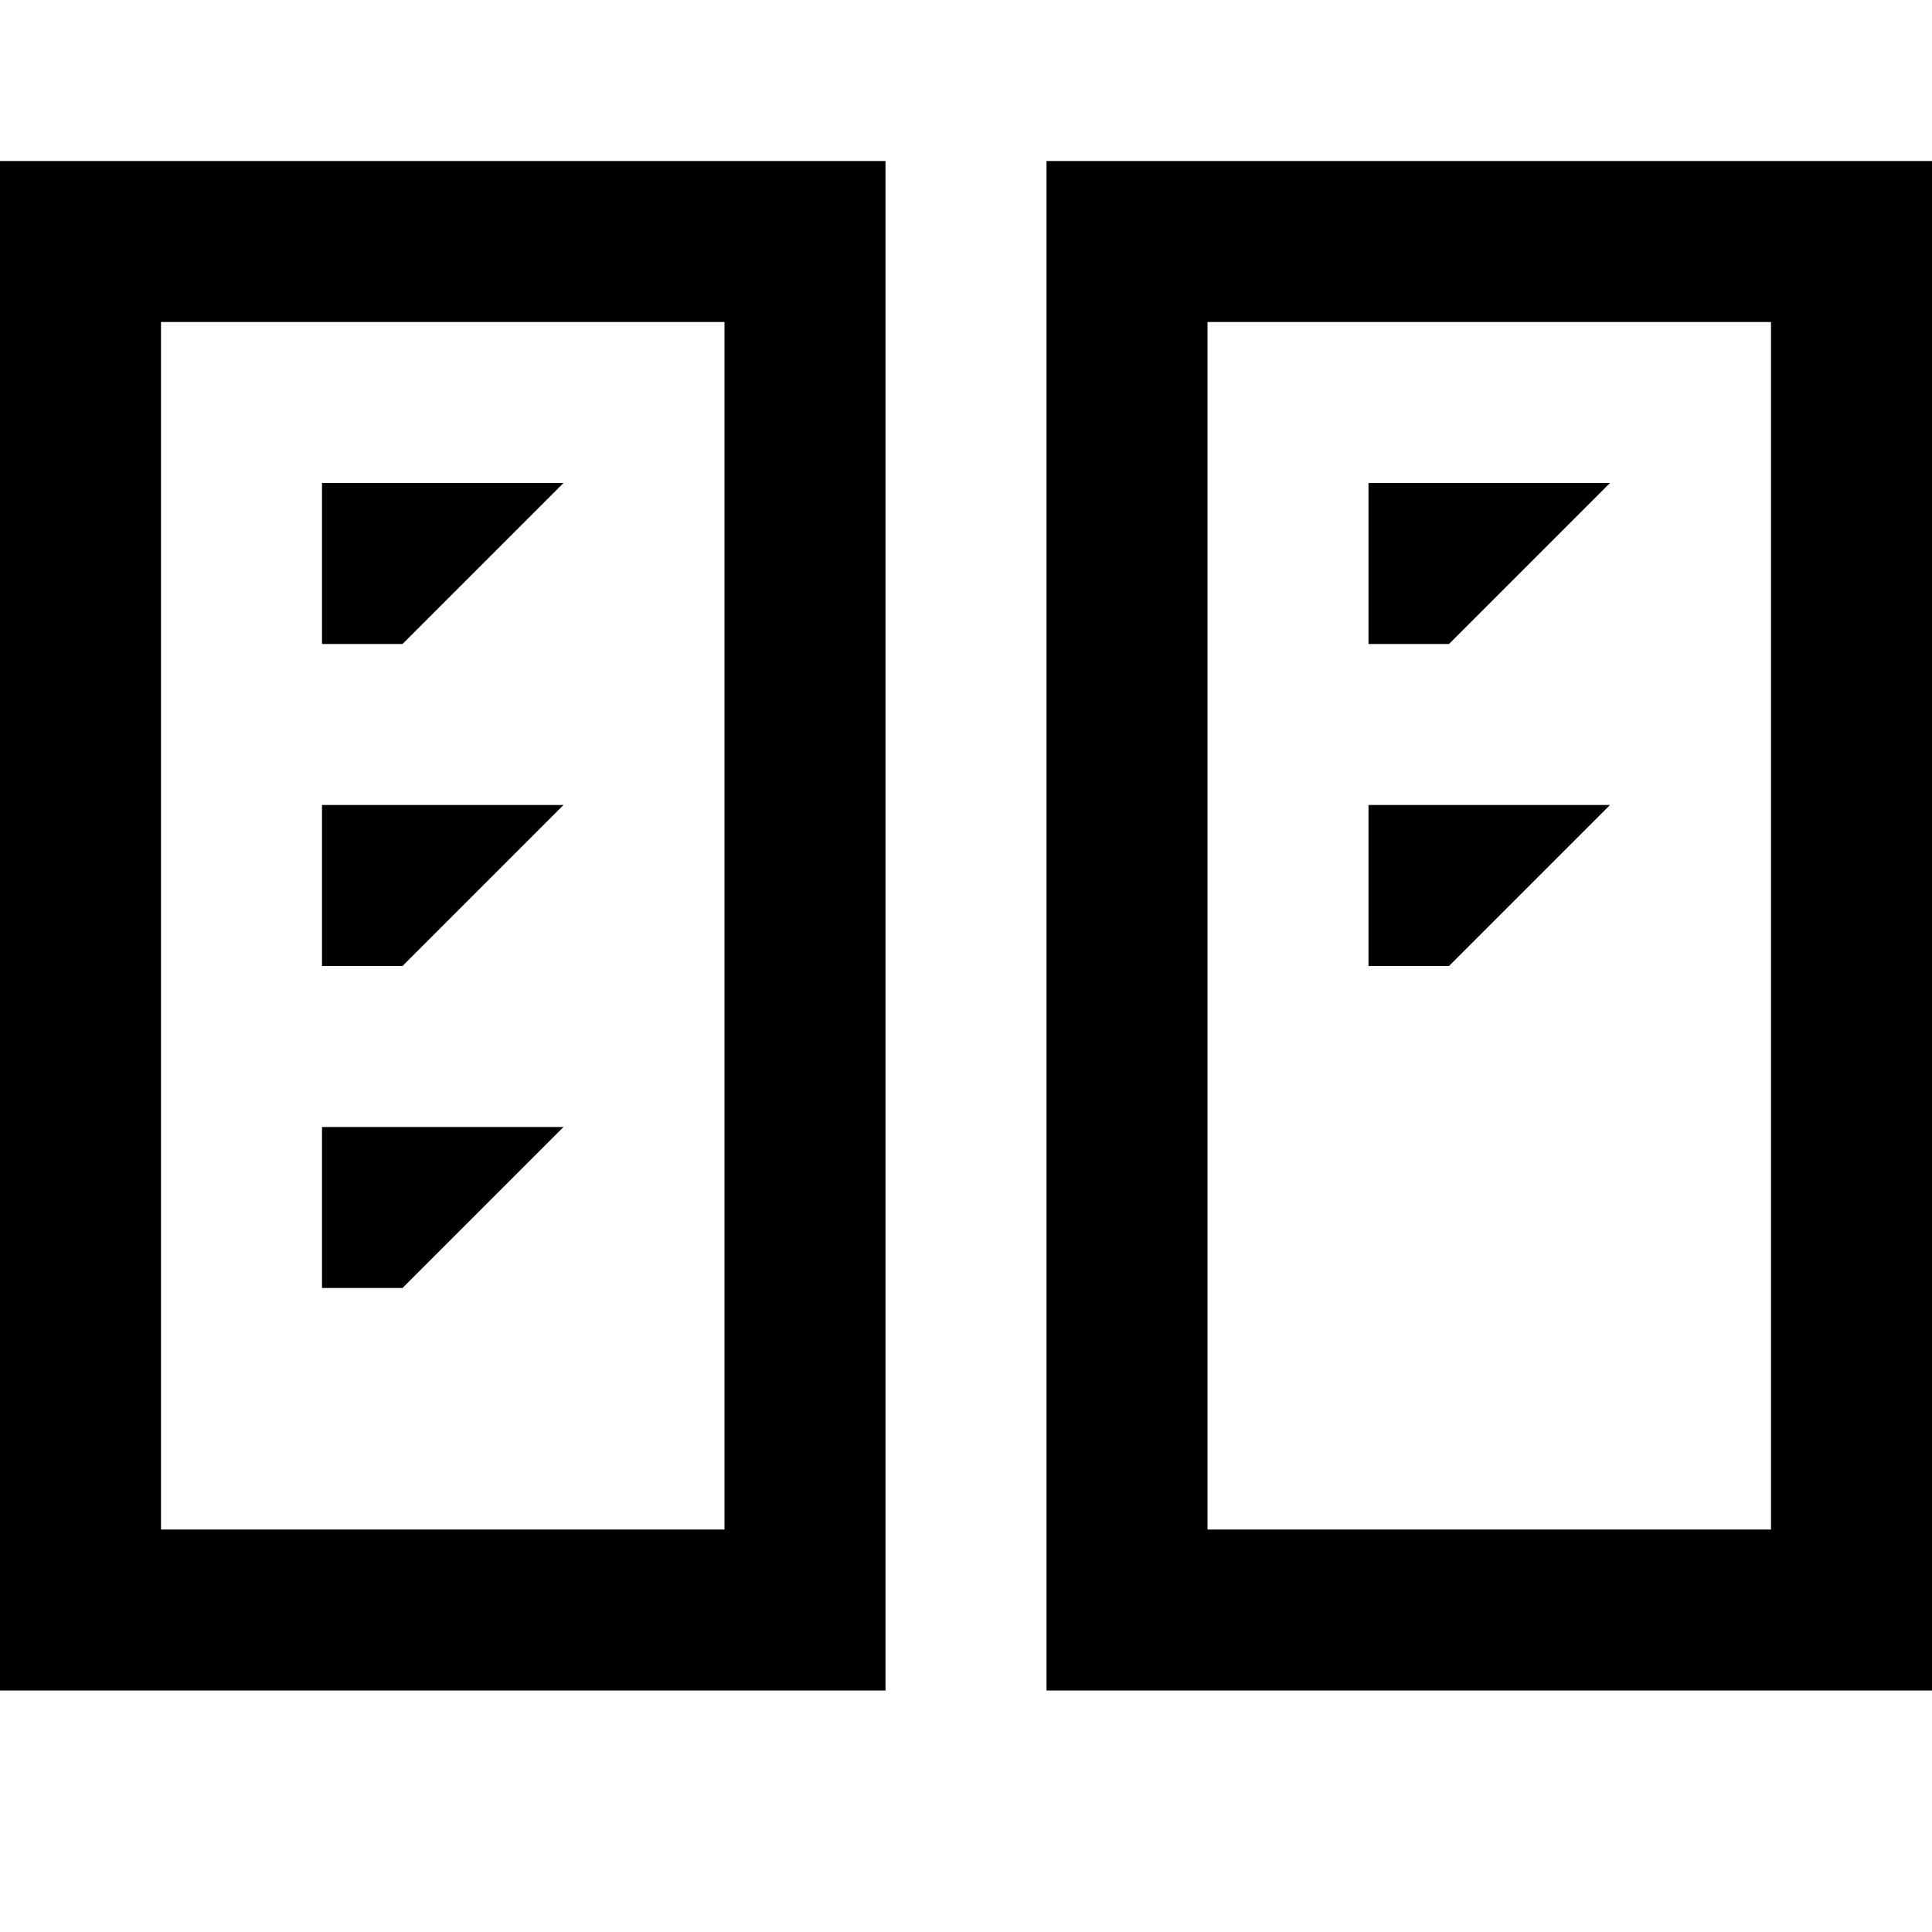
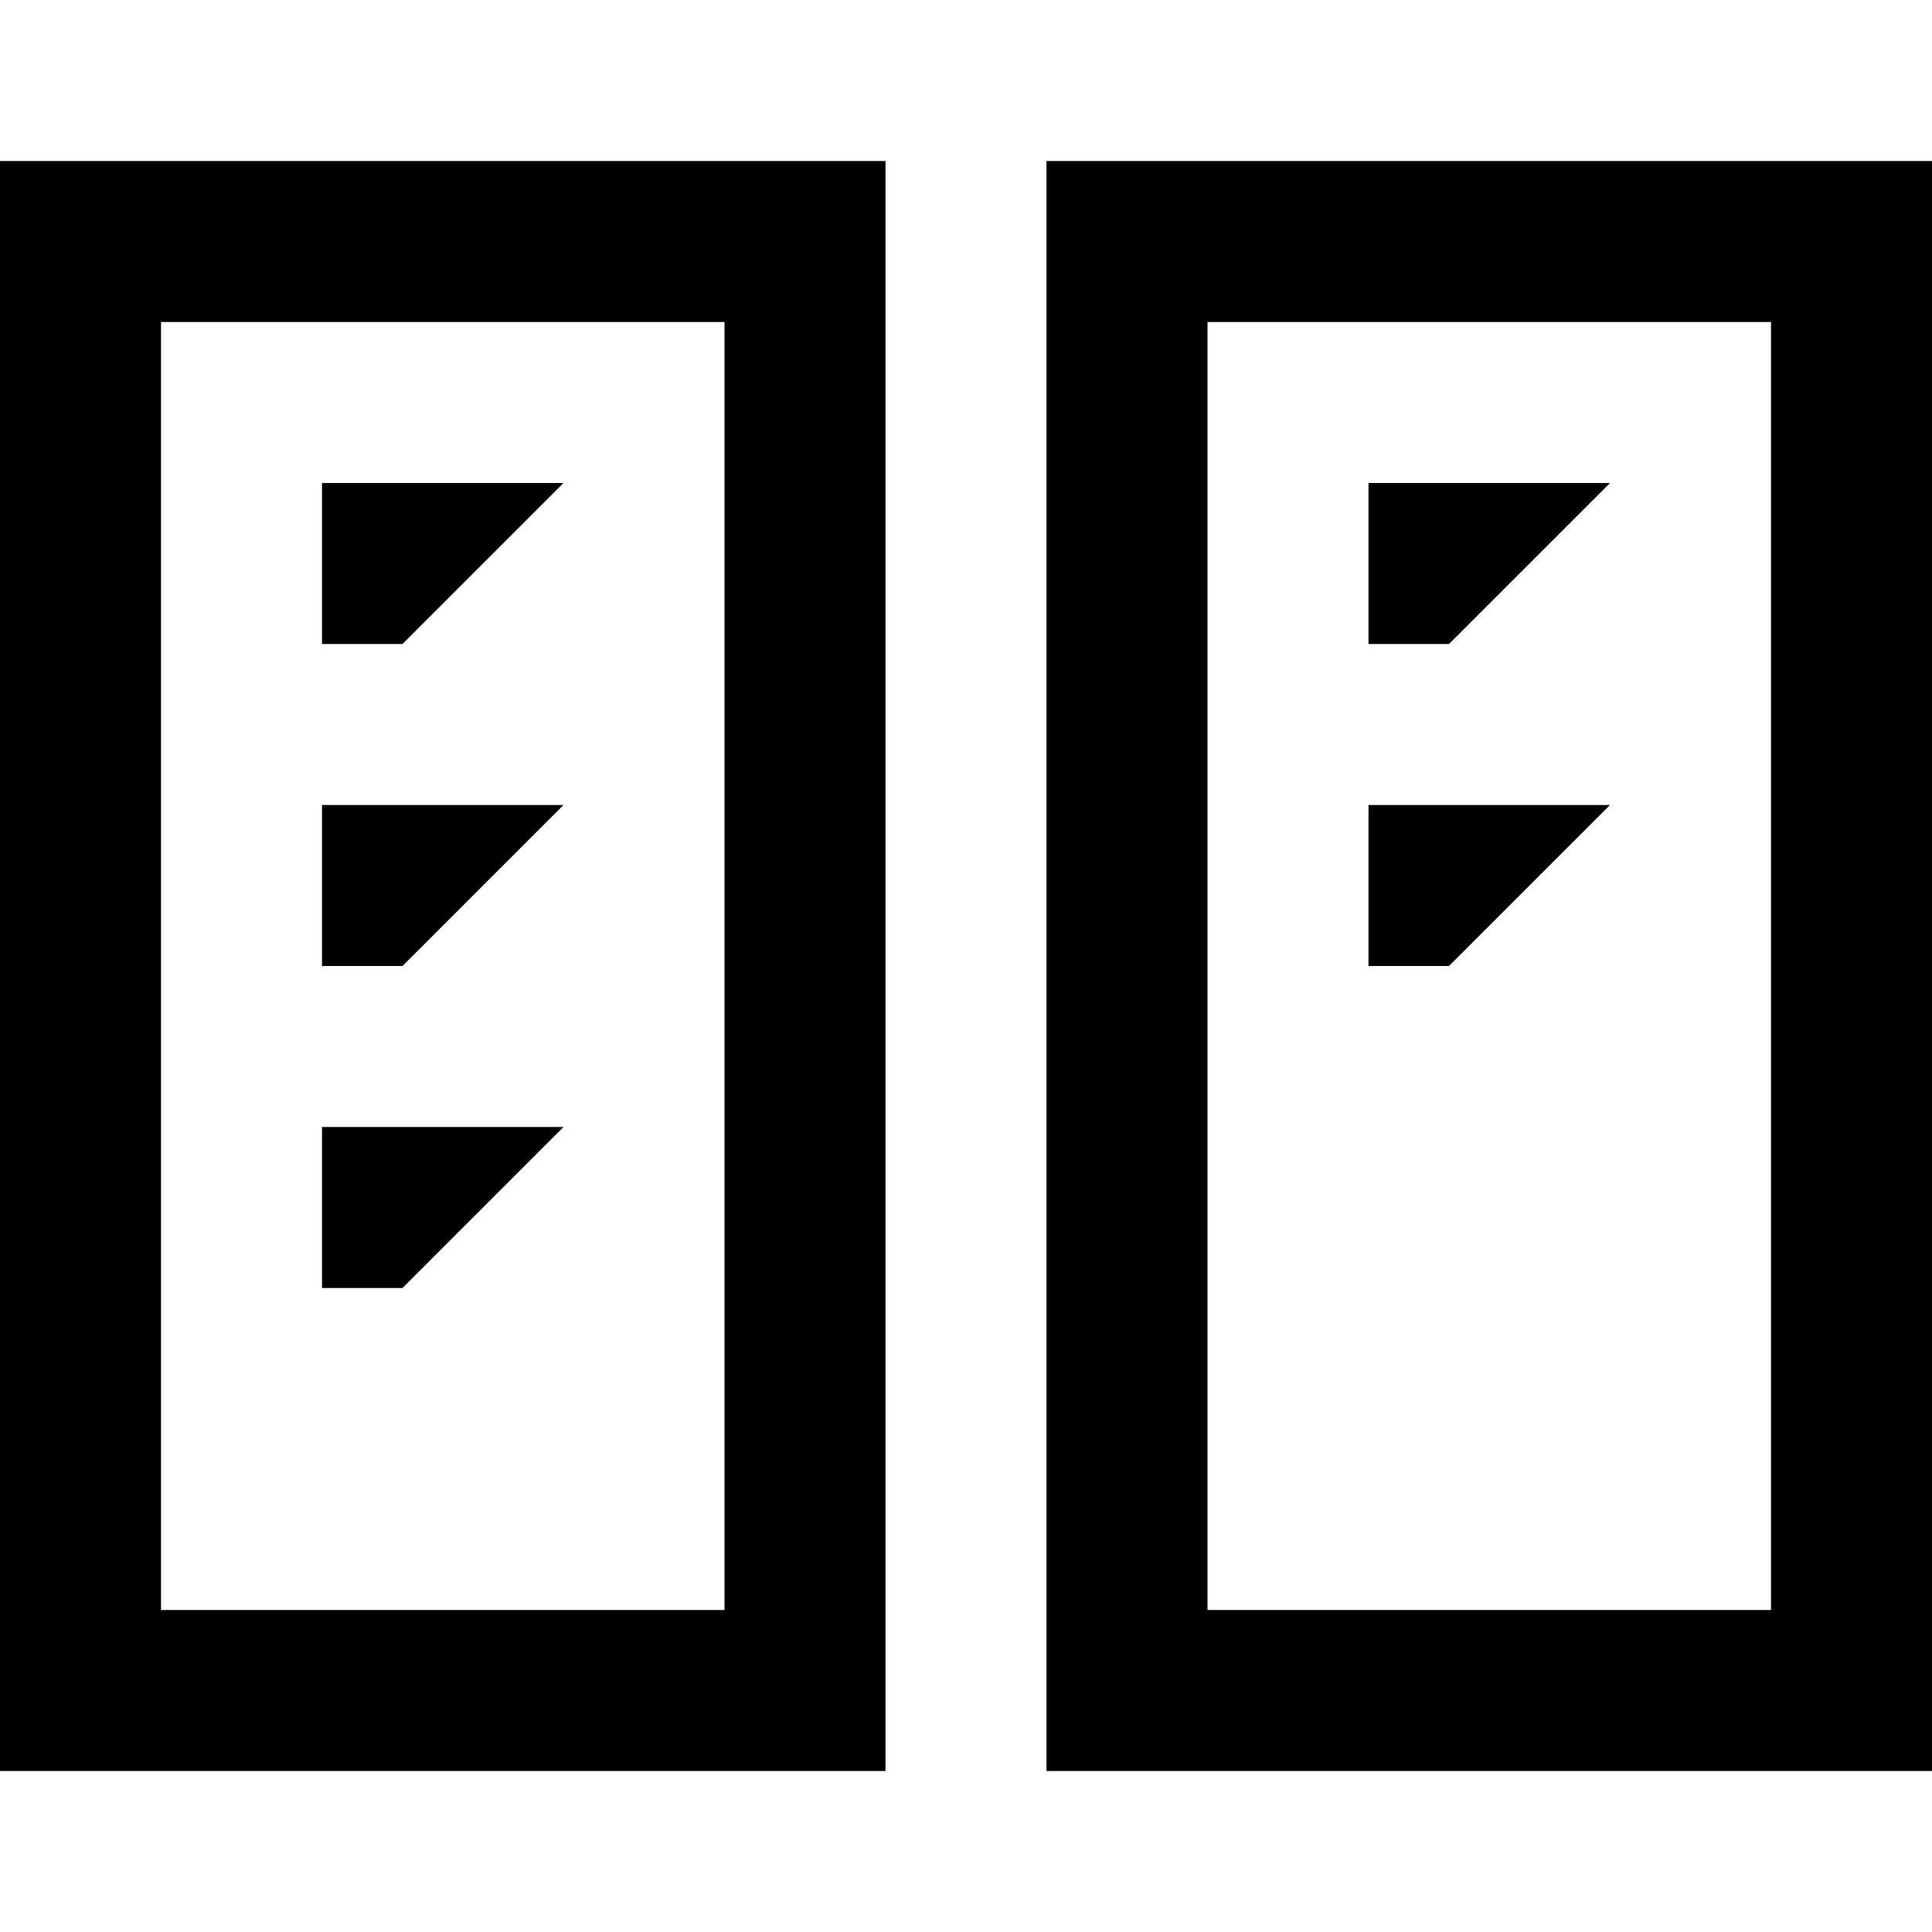
- <svg xmlns="http://www.w3.org/2000/svg" version="1.1" id="Layer_1" x="0px" y="0px" width="24px" height="24px" viewBox="0 0 24 24" enable-background="new 0 0 24 24" xml:space="preserve">
-   <path d="M13,2v2v15v1v1h11v-1v-1V4V2H13z M22,19h-7V4h7V19z M4,12h1l2-2H4V12z M4,16h1l2-2H4V16z M4,8h1l2-2H4V8z M20,10h-3v2h1  L20,10z M20,6h-3v2h1L20,6z M0,4v15v1v1h11v-1v-1V4V2H0V4z M2,4h7v15H2V4z" />
-   <g>
- </g>
-   <g>
- </g>
-   <g>
- </g>
-   <g>
- </g>
-   <g>
- </g>
-   <g>
- </g>
-   <g>
- </g>
-   <g>
- </g>
-   <g>
- </g>
-   <g>
- </g>
-   <g>
- </g>
-   <g>
- </g>
-   <g>
- </g>
-   <g>
- </g>
-   <g>
- </g>
+ <svg xmlns="http://www.w3.org/2000/svg" id="widgets" width="24" height="24" viewBox="0 0 24 24">
+   <path id="taskboard" d="M0,22H11V2H0V22ZM9,4V20H2V4h7ZM5,8h-1v-2h3l-2,2Zm0,4h-1v-2h3l-2,2Zm0,4h-1v-2h3l-2,2ZM13,2V22h11V2H13Zm9,18h-7V4h7V20Zm-4-12h-1v-2h3l-2,2Zm0,4h-1v-2h3l-2,2Z" />
</svg>
